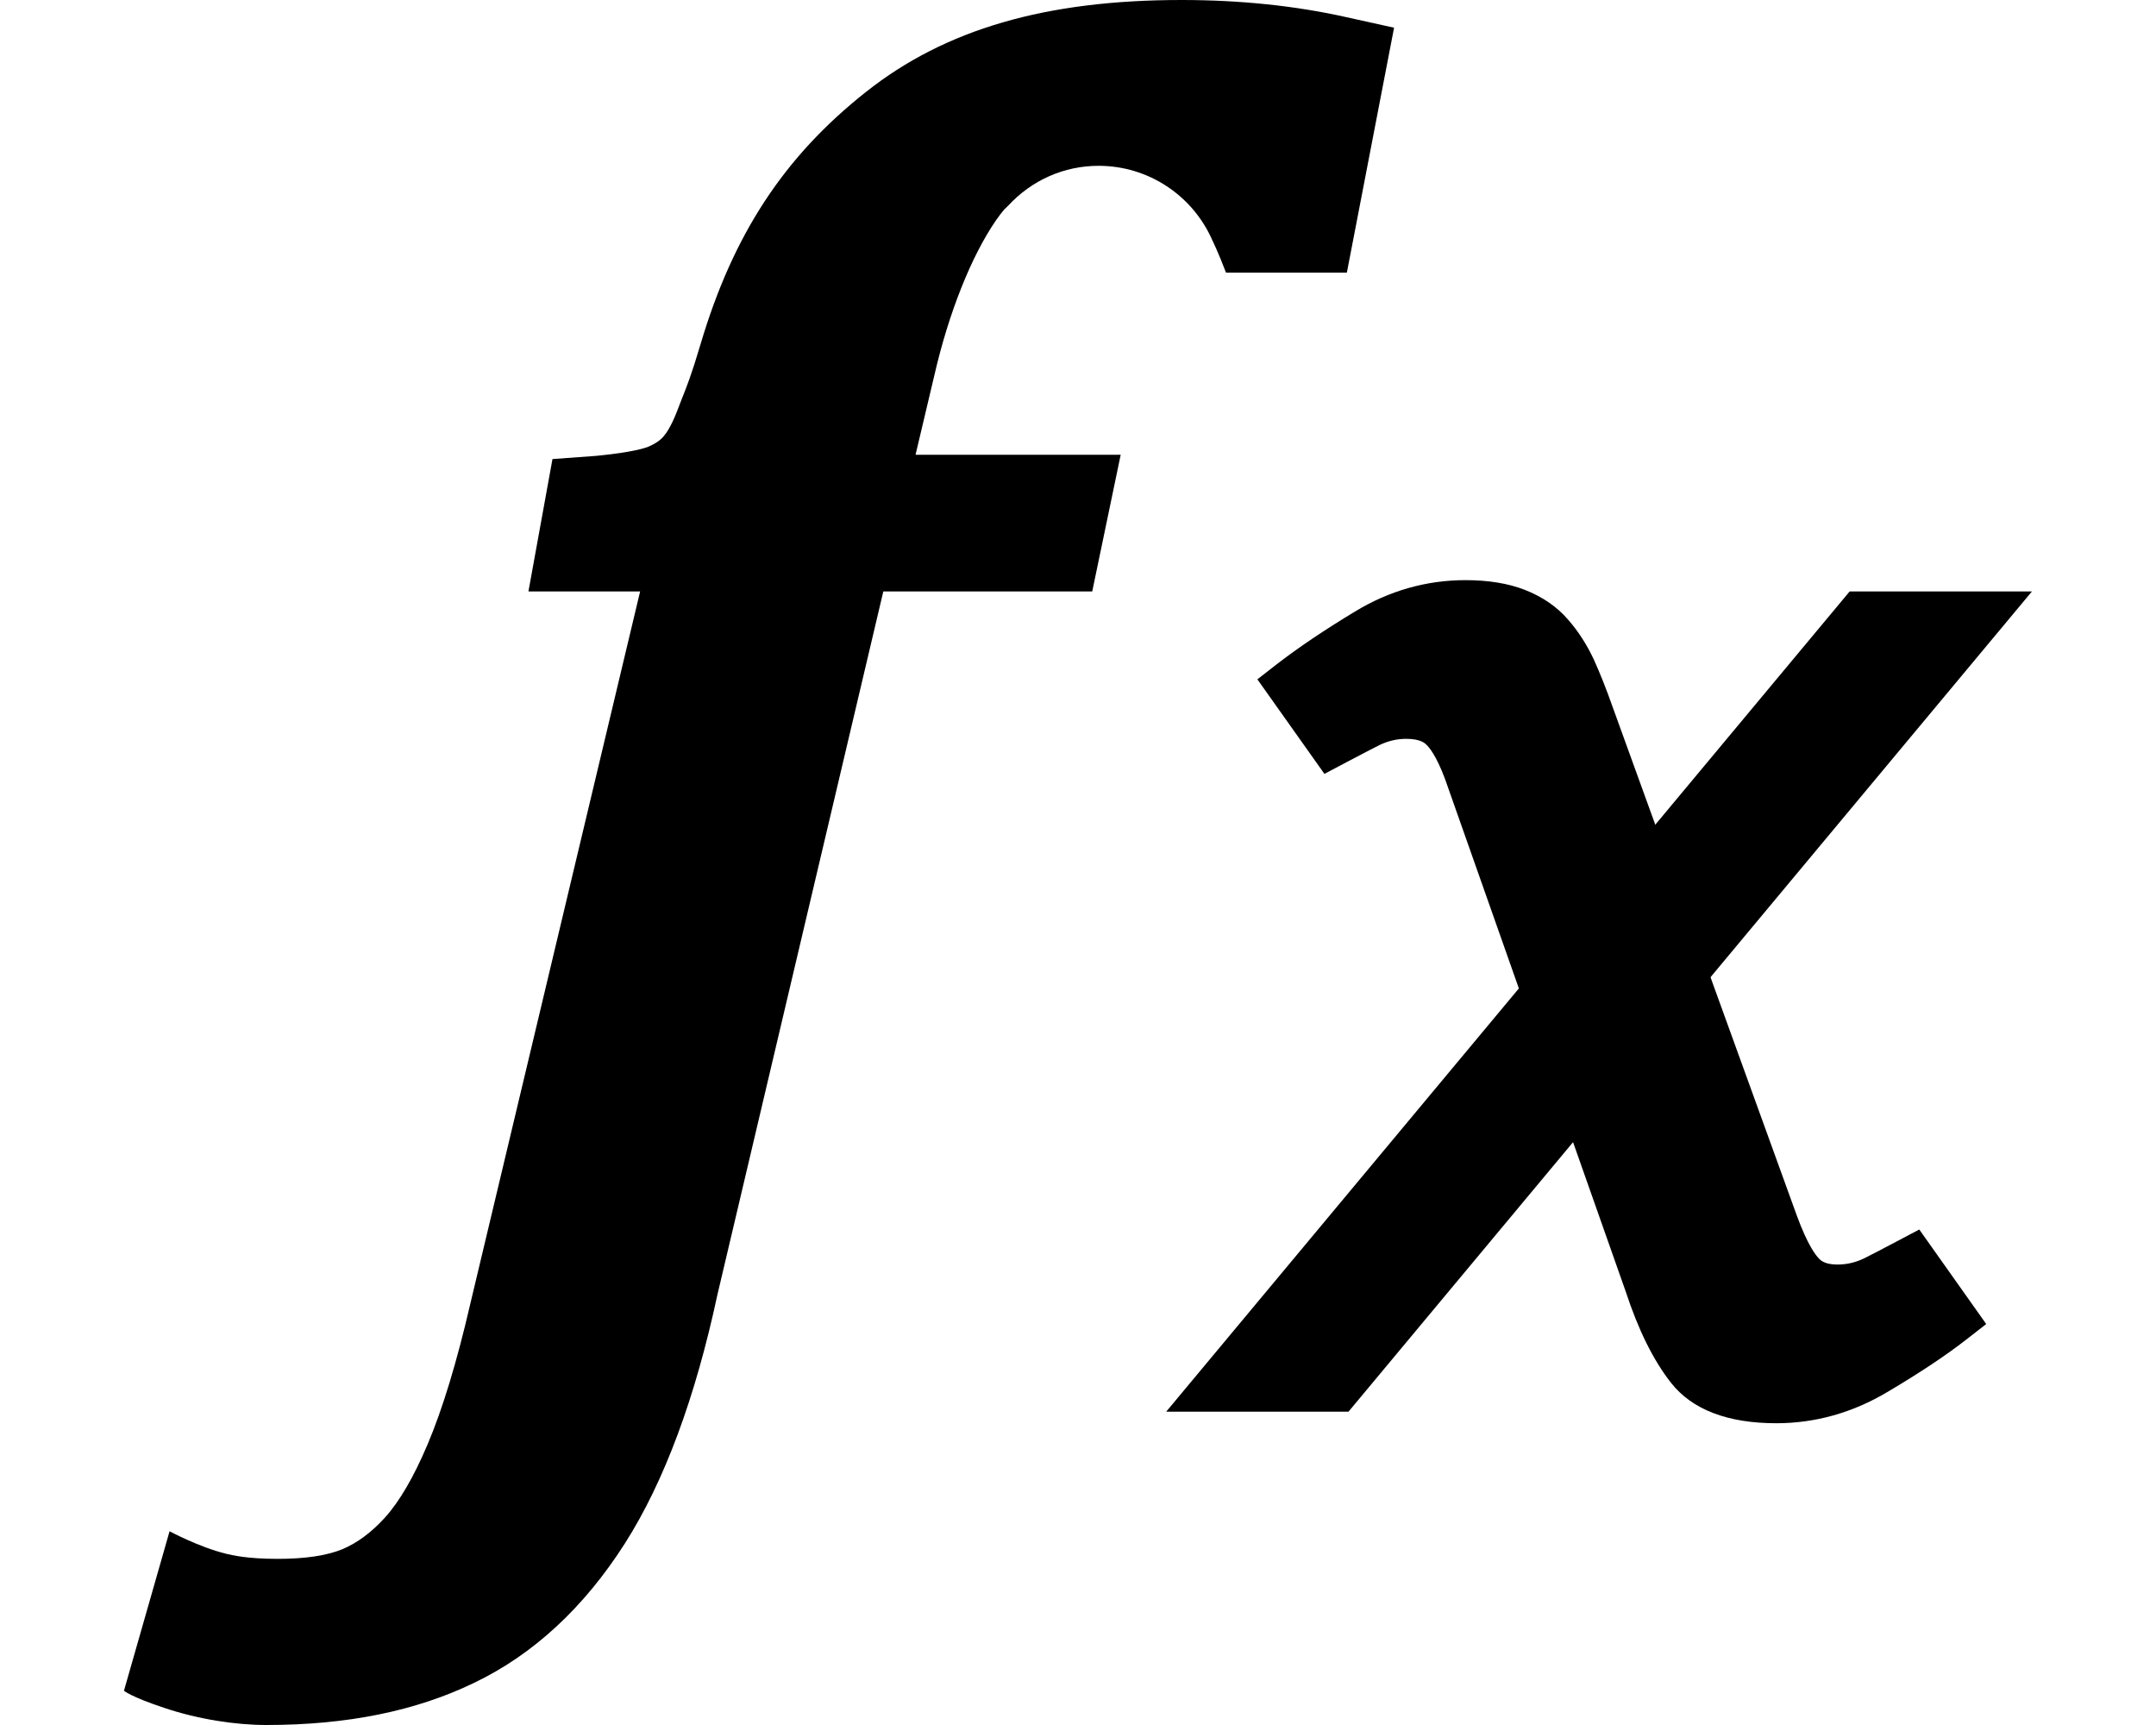
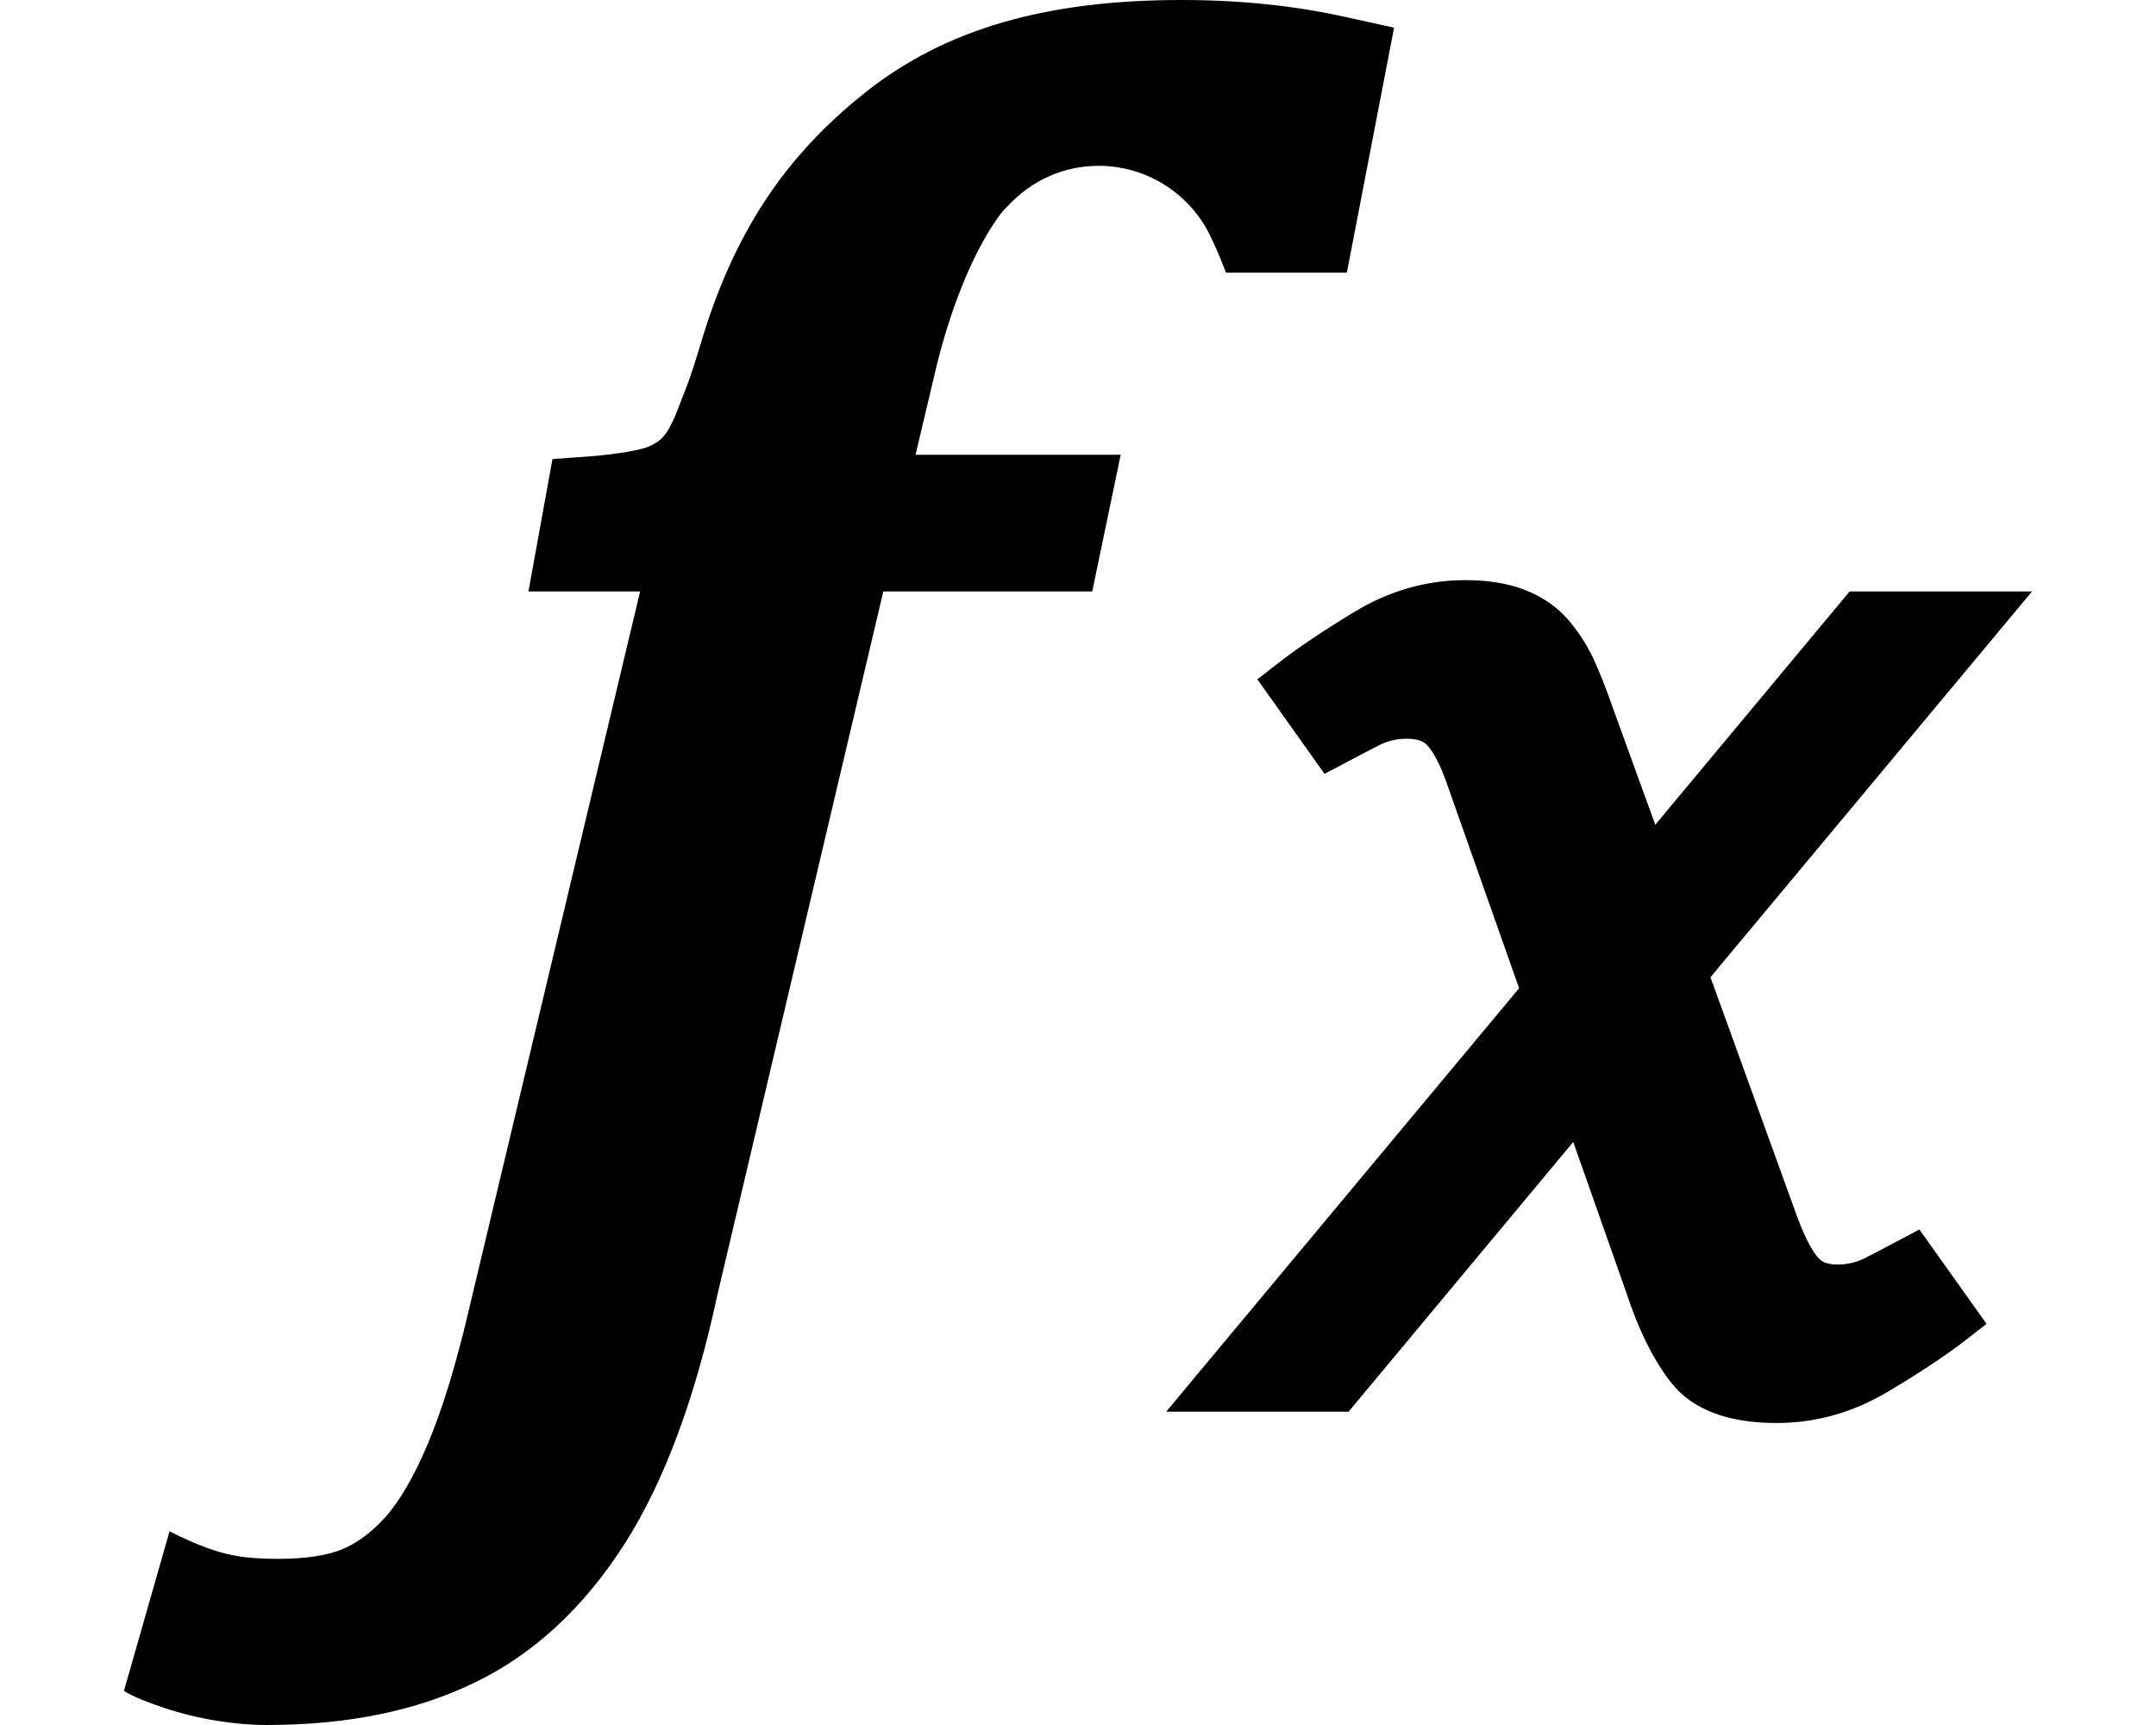
<svg xmlns="http://www.w3.org/2000/svg" viewBox="0 0 20 16" fill="currentColor">
-   <path d="m 18.849,5.486 h -1.691 l -6.34,7.608 h 1.691 z m 0,0" />
-   <path d="m 17.804,11.404 c 0,0 -0.401,0.213 -0.51,0.267 -0.079,0.038 -0.16,0.058 -0.249,0.058 -0.106,0 -0.149,-0.031 -0.172,-0.056 -0.028,-0.028 -0.104,-0.122 -0.206,-0.401 L 14.958,6.553 C 14.9,6.388 14.842,6.244 14.785,6.117 14.719,5.977 14.638,5.851 14.545,5.746 14.441,5.625 14.304,5.533 14.142,5.47 c -0.152,-0.059 -0.337,-0.089 -0.548,-0.089 -0.36,0 -0.705,0.097 -1.024,0.291 -0.282,0.17 -0.525,0.334 -0.721,0.485 l -0.185,0.144 0.622,0.877 c 0,0 0.401,-0.213 0.51,-0.267 0.079,-0.038 0.16,-0.058 0.249,-0.058 0.127,0 0.17,0.038 0.183,0.051 0.025,0.021 0.094,0.099 0.178,0.325 l 1.674,4.748 c 0.119,0.363 0.258,0.641 0.421,0.849 0.196,0.249 0.525,0.375 0.977,0.375 0.358,0 0.705,-0.096 1.029,-0.289 0.291,-0.172 0.538,-0.335 0.733,-0.487 l 0.185,-0.144 z" />
+   <path d="M 13.594 5.381 C 13.234 5.381 12.889 5.479 12.57 5.672 C 12.288 5.842 12.046 6.004 11.85 6.156 L 11.664 6.301 L 12.287 7.178 C 12.287 7.178 12.688 6.965 12.797 6.91 C 12.876 6.872 12.958 6.852 13.047 6.852 C 13.174 6.852 13.215 6.889 13.229 6.902 C 13.253 6.924 13.324 7.002 13.408 7.229 L 14.092 9.166 L 10.818 13.094 L 12.51 13.094 L 14.594 10.592 L 15.082 11.977 C 15.201 12.34 15.339 12.616 15.502 12.824 C 15.698 13.074 16.028 13.199 16.48 13.199 C 16.839 13.199 17.186 13.103 17.51 12.91 C 17.8 12.738 18.047 12.576 18.242 12.424 L 18.428 12.279 L 17.805 11.404 C 17.805 11.404 17.404 11.617 17.295 11.672 C 17.216 11.71 17.134 11.729 17.045 11.729 C 16.939 11.729 16.896 11.697 16.873 11.672 C 16.845 11.644 16.768 11.551 16.666 11.271 L 15.867 9.064 L 18.85 5.486 L 17.158 5.486 L 15.355 7.65 L 14.957 6.553 C 14.899 6.388 14.843 6.244 14.785 6.117 C 14.719 5.977 14.637 5.852 14.545 5.746 C 14.441 5.626 14.304 5.533 14.143 5.471 C 13.991 5.411 13.805 5.381 13.594 5.381 z " />
  <path d="M 12.493,0.16 C 12.022,0.054 11.507,-2.36338e-8 10.961,-2.36338e-8 9.7,-2.36338e-8 8.768,0.271 8.034,0.852 7.273,1.453 6.799,2.176 6.497,3.198 6.416,3.472 6.366,3.598 6.322,3.707 L 6.282,3.811 C 6.227,3.953 6.18,4.02 6.156,4.047 6.123,4.086 6.077,4.116 6.018,4.142 5.99,4.154 5.872,4.195 5.534,4.228 L 5.125,4.258 4.902,5.486 H 5.938 L 4.363,12.092 c -0.125,0.542 -0.259,0.981 -0.396,1.304 -0.129,0.305 -0.263,0.533 -0.396,0.68 -0.124,0.137 -0.258,0.236 -0.396,0.294 -0.145,0.059 -0.345,0.089 -0.598,0.089 -0.291,0 -0.426,-0.035 -0.482,-0.048 -0.249,-0.061 -0.522,-0.208 -0.522,-0.208 l -0.423,1.479 c 0,0 0.058,0.054 0.37,0.158 C 1.837,15.947 2.186,16 2.471,16 3.221,16 3.858,15.87 4.396,15.61 4.948,15.346 5.418,14.91 5.798,14.314 6.163,13.74 6.45,12.965 6.655,12.009 L 8.194,5.486 H 10.132 L 10.396,4.218 H 8.493 L 8.668,3.479 C 8.8,2.904 9.011,2.373 9.241,2.041 c 0.028,-0.04 0.058,-0.079 0.074,-0.097 l 0.036,-0.035 c 0.221,-0.239 0.52,-0.371 0.84,-0.371 0.461,0 0.875,0.274 1.058,0.697 0,0 0.053,0.107 0.124,0.294 h 1.121 l 0.438,-2.272 z" />
</svg>
